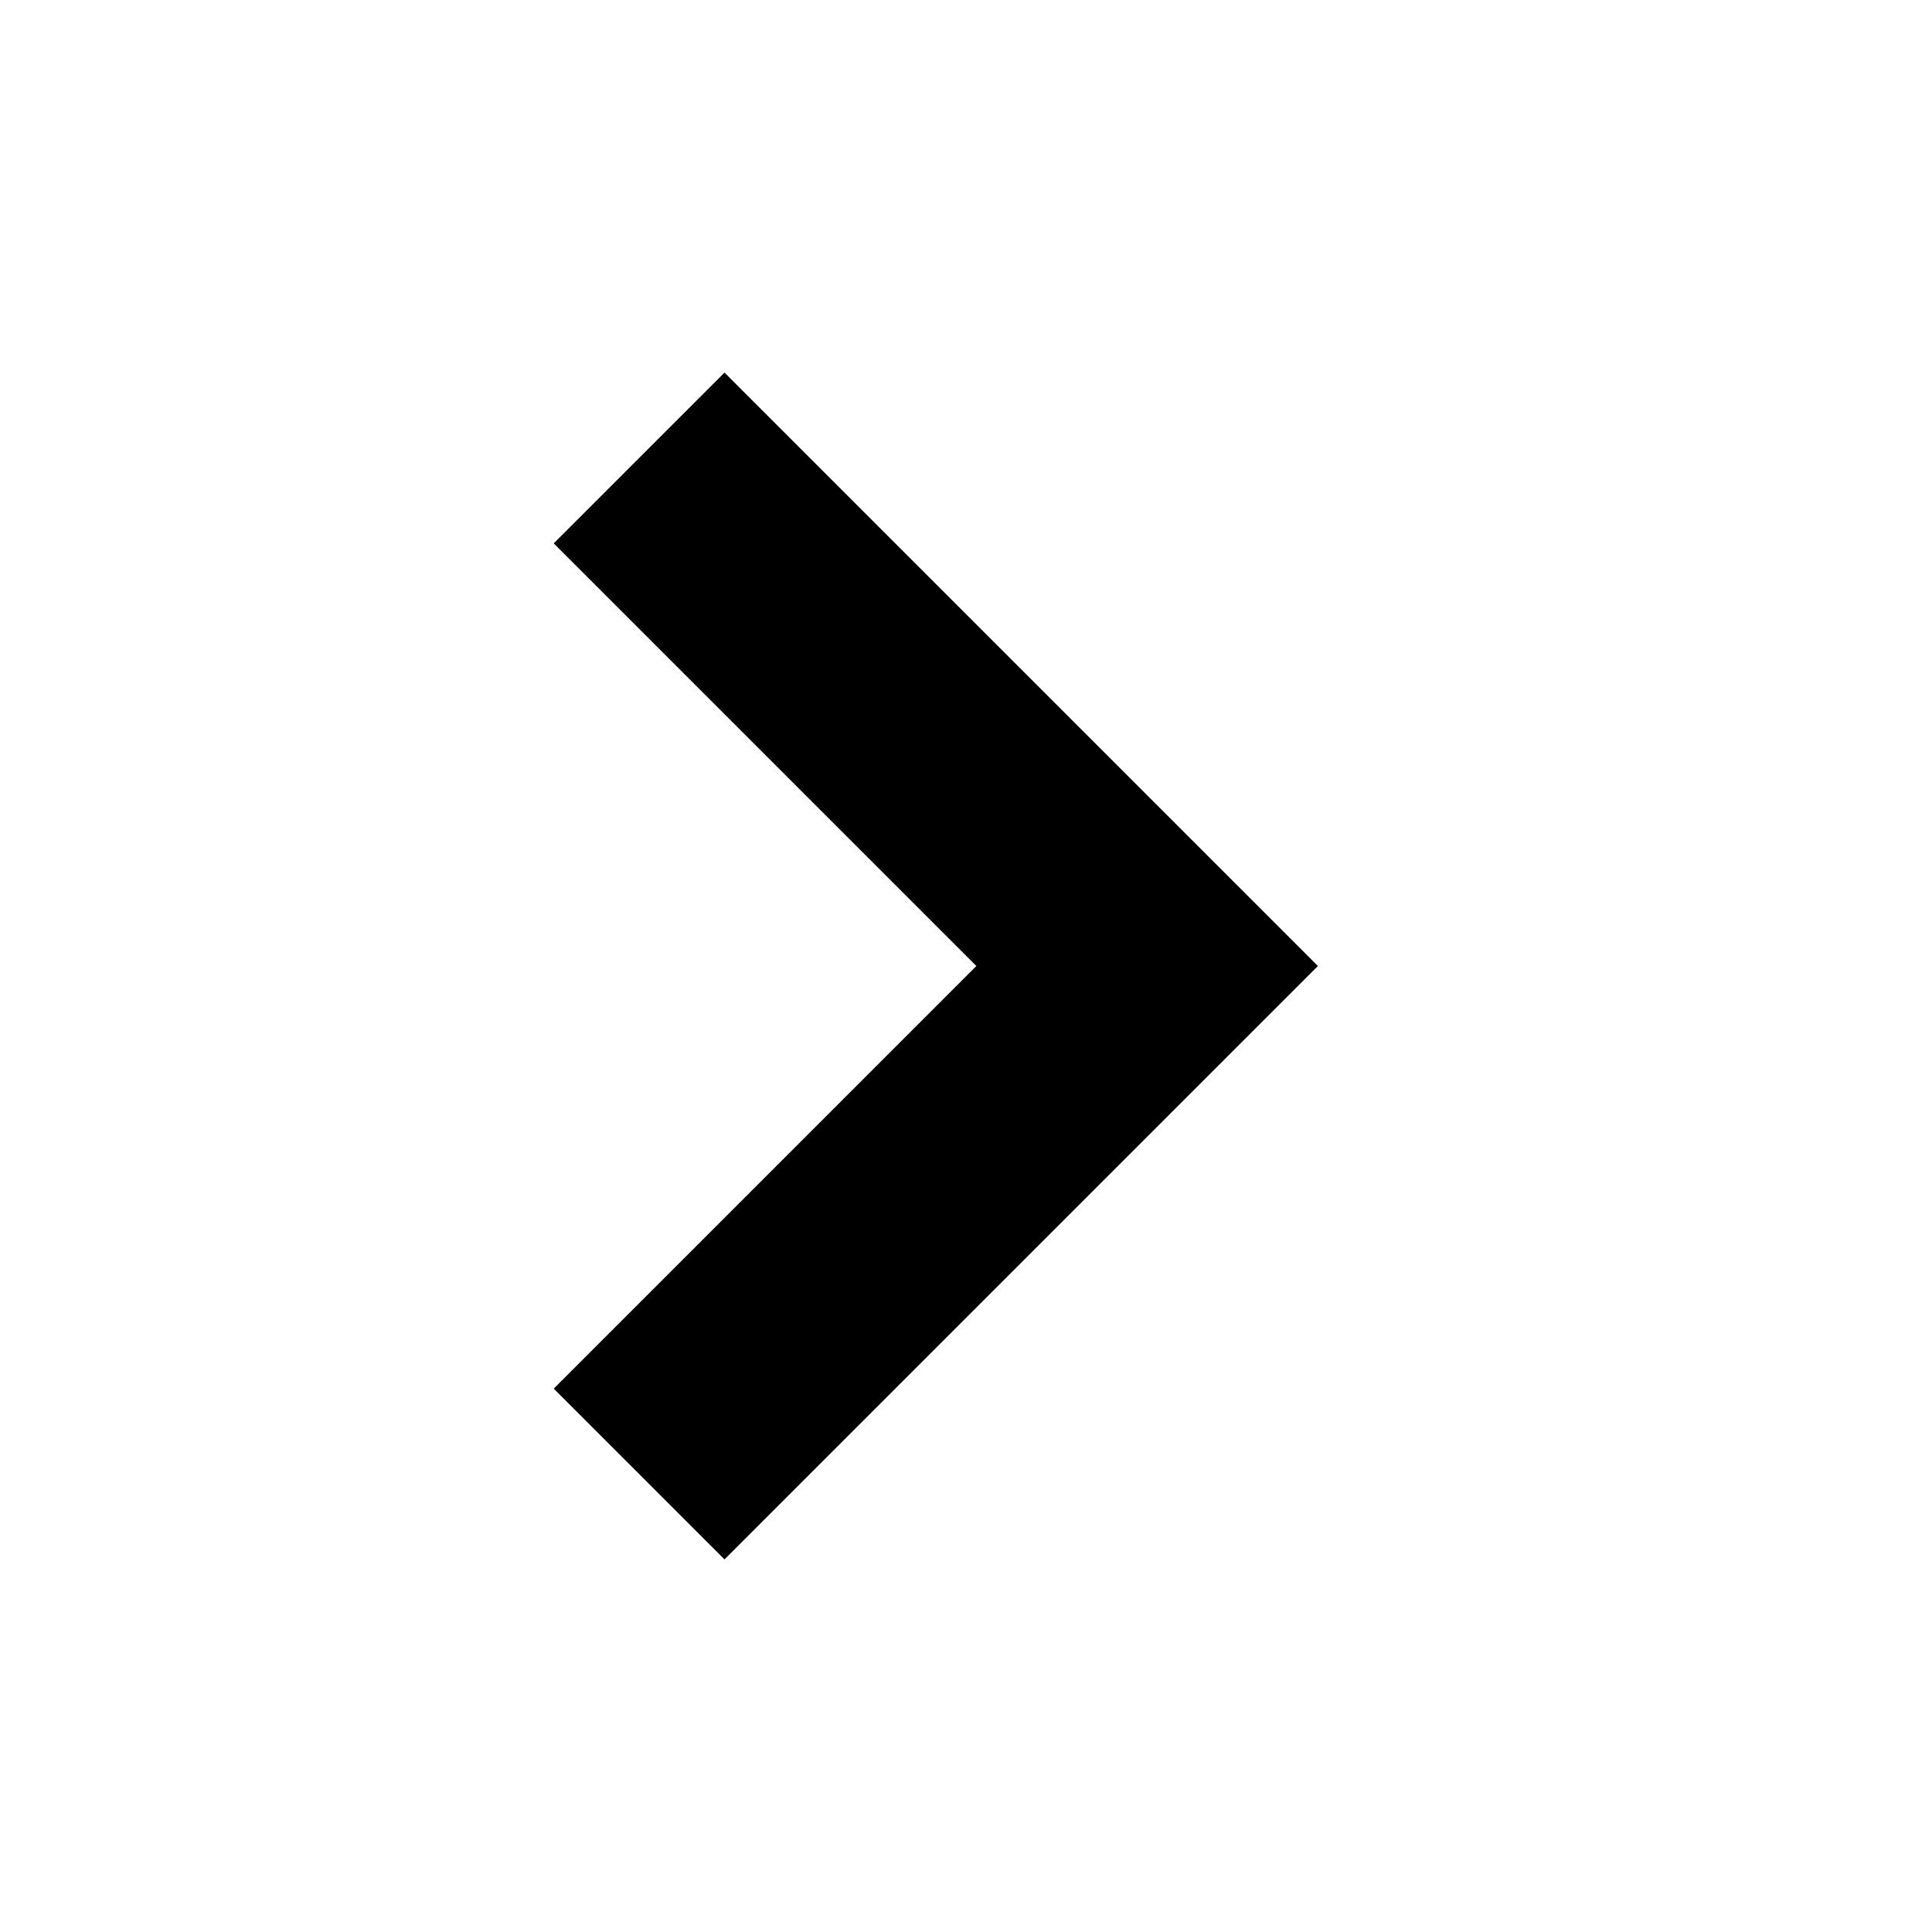
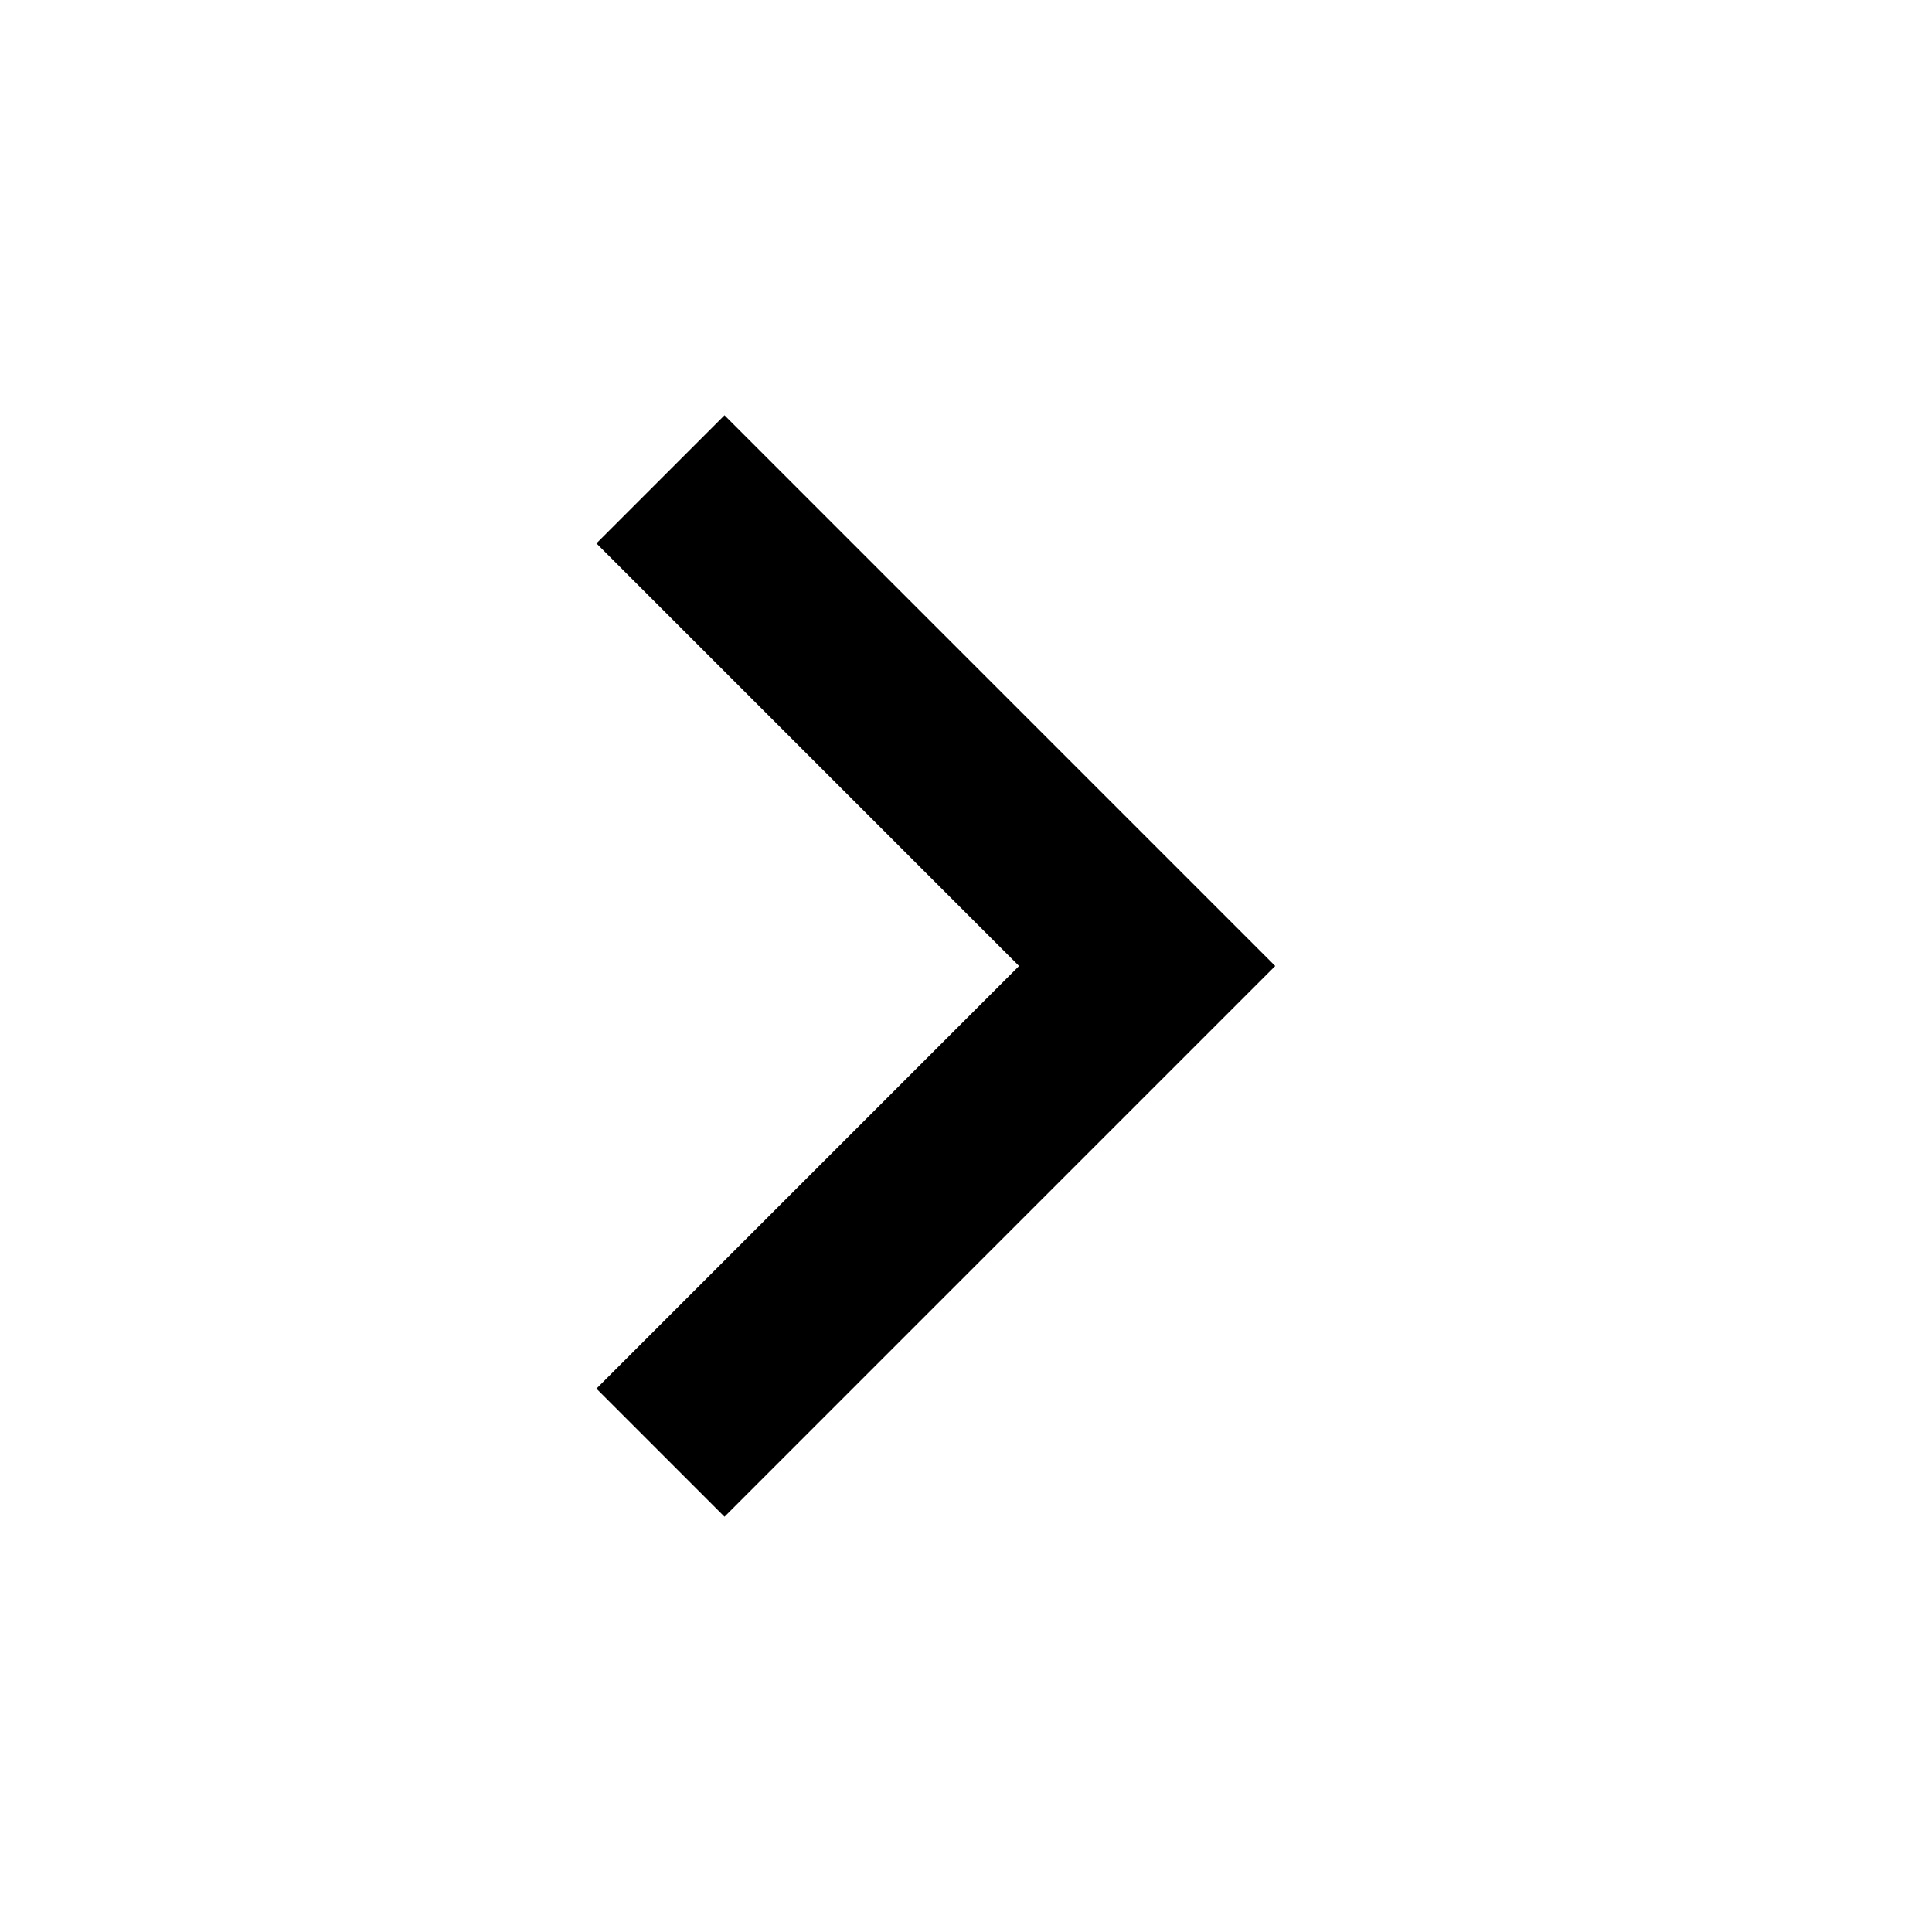
<svg xmlns="http://www.w3.org/2000/svg" width="16" height="16" viewBox="0 0 16 16" fill="none">
-   <path d="M6 4.5L9.5 8L6 11.5" stroke="currentColor" stroke-width="2" stroke-linecap="square" stroke-linejoin="miter" />
+   <path d="M6 4.5L9.5 8L6 11.5" stroke="currentColor" stroke-width="1.5" stroke-linecap="square" stroke-linejoin="miter" />
</svg>
